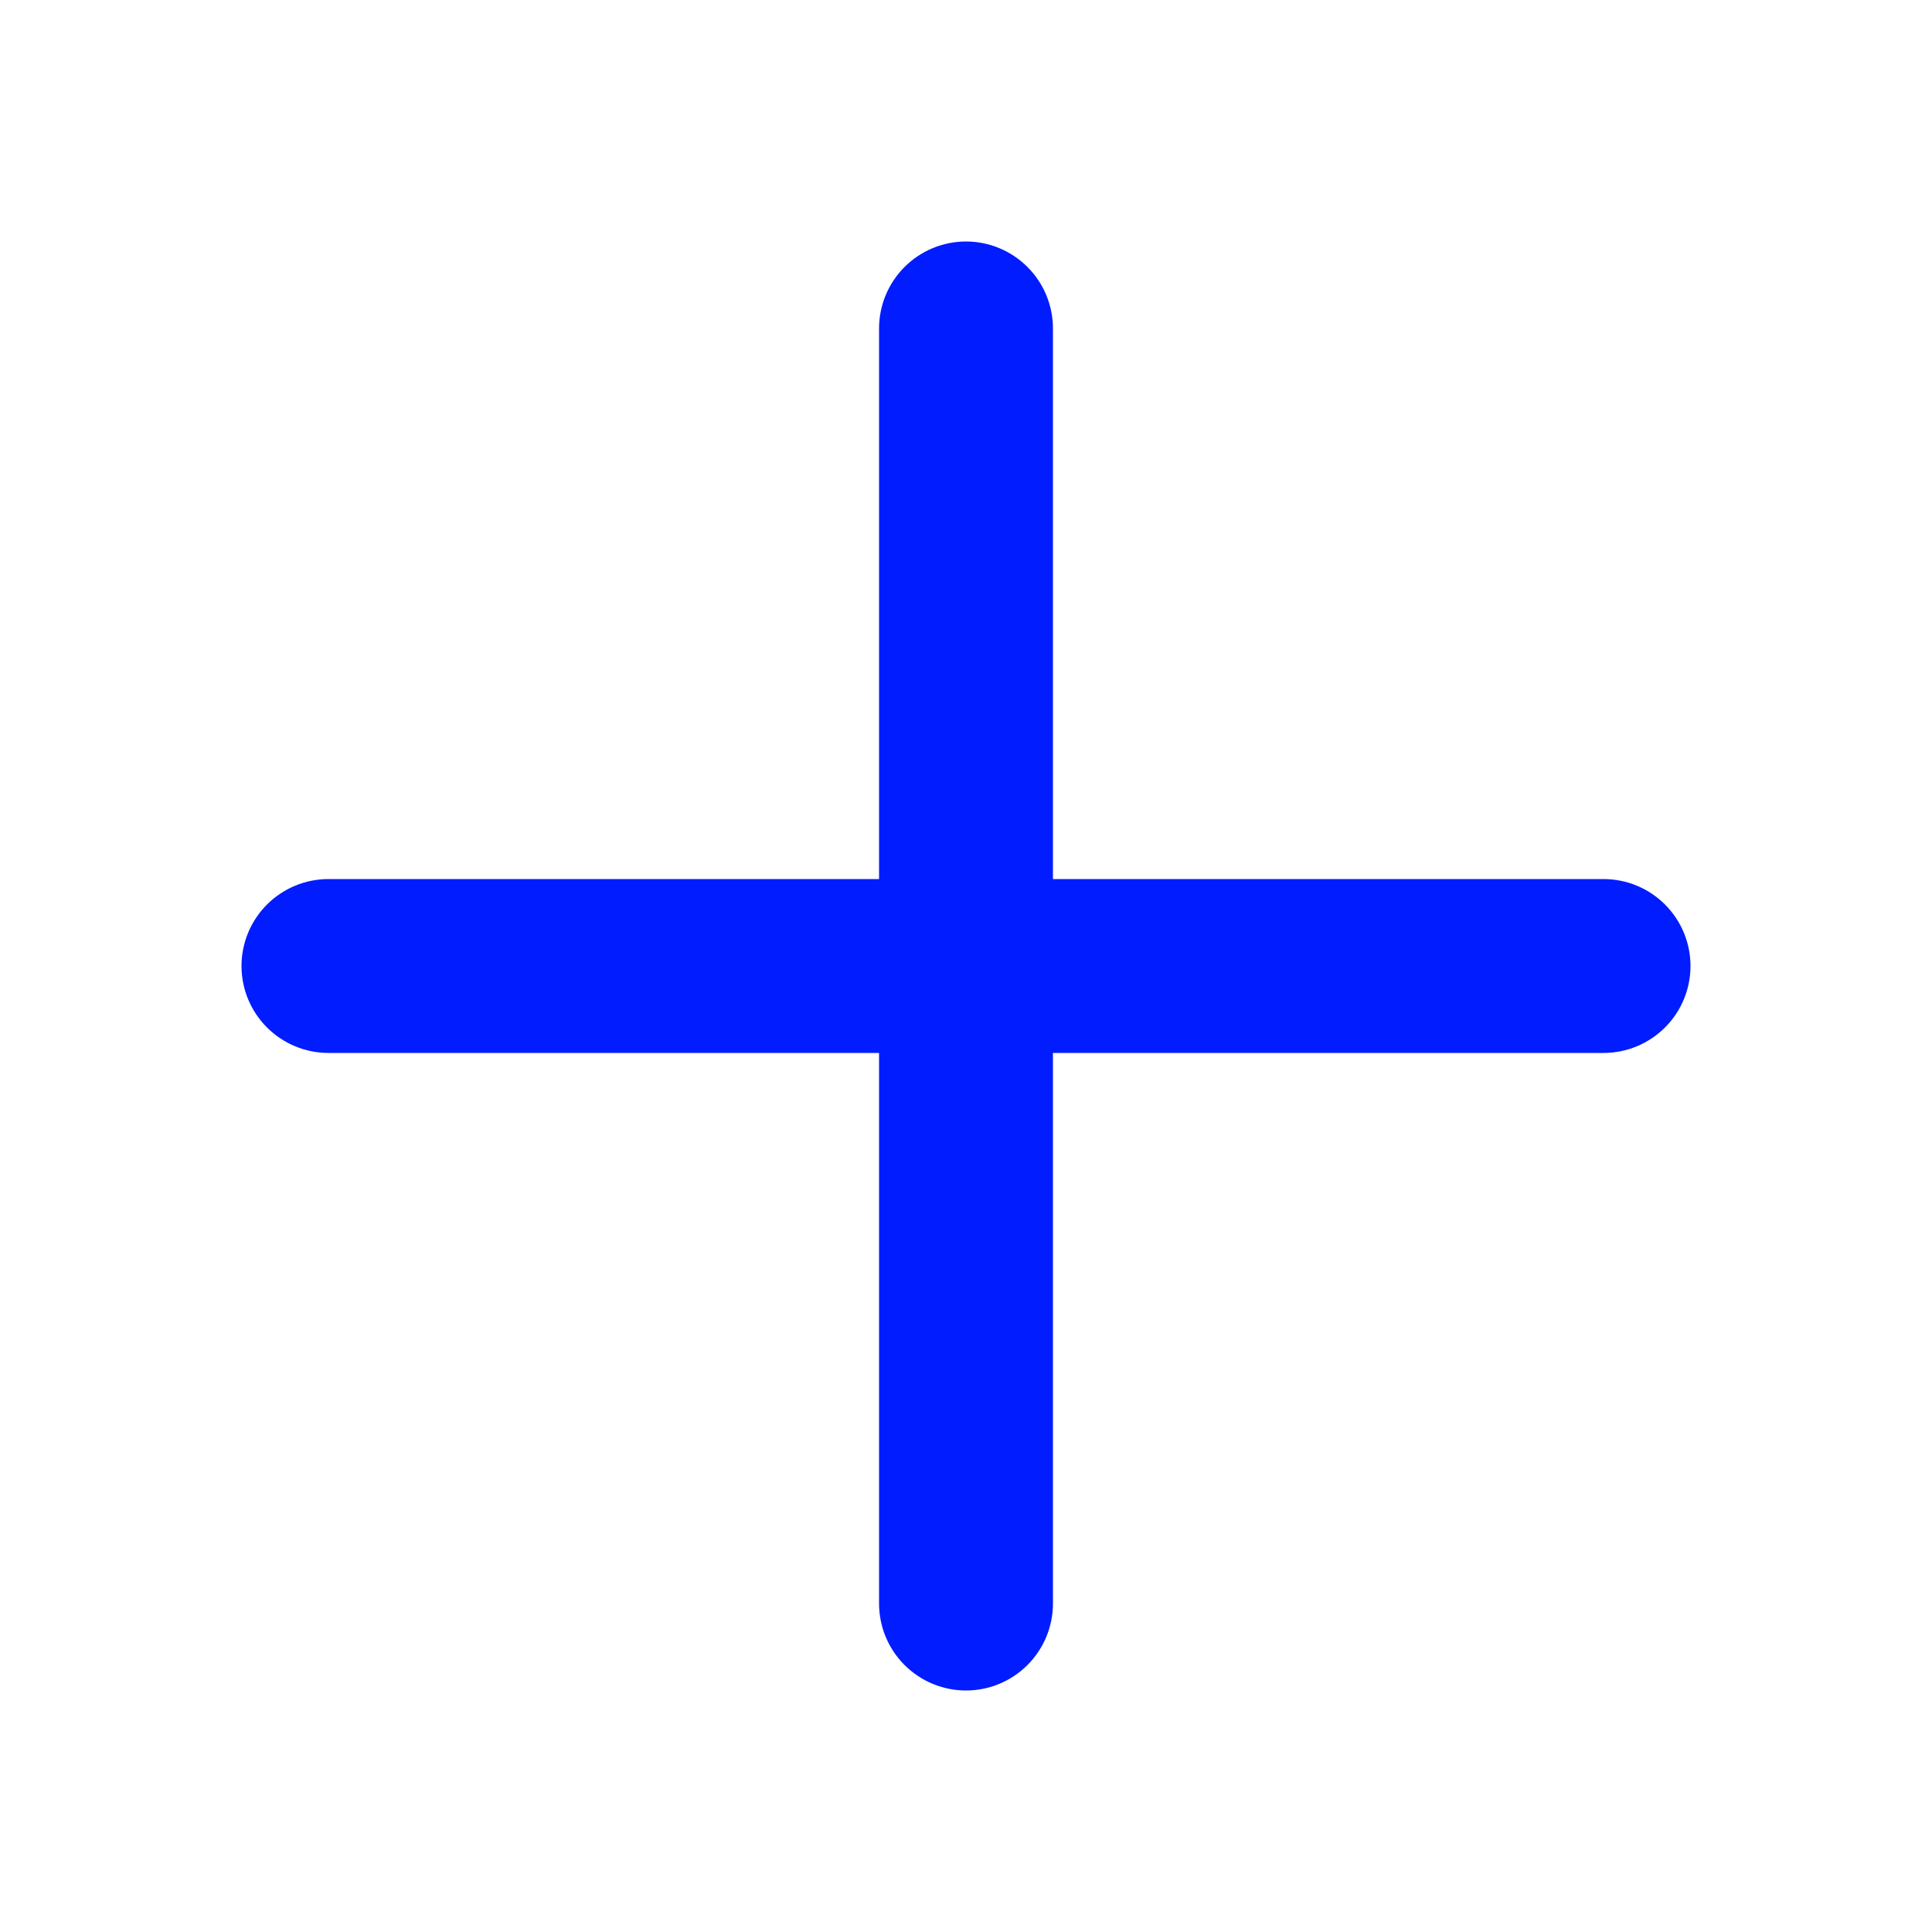
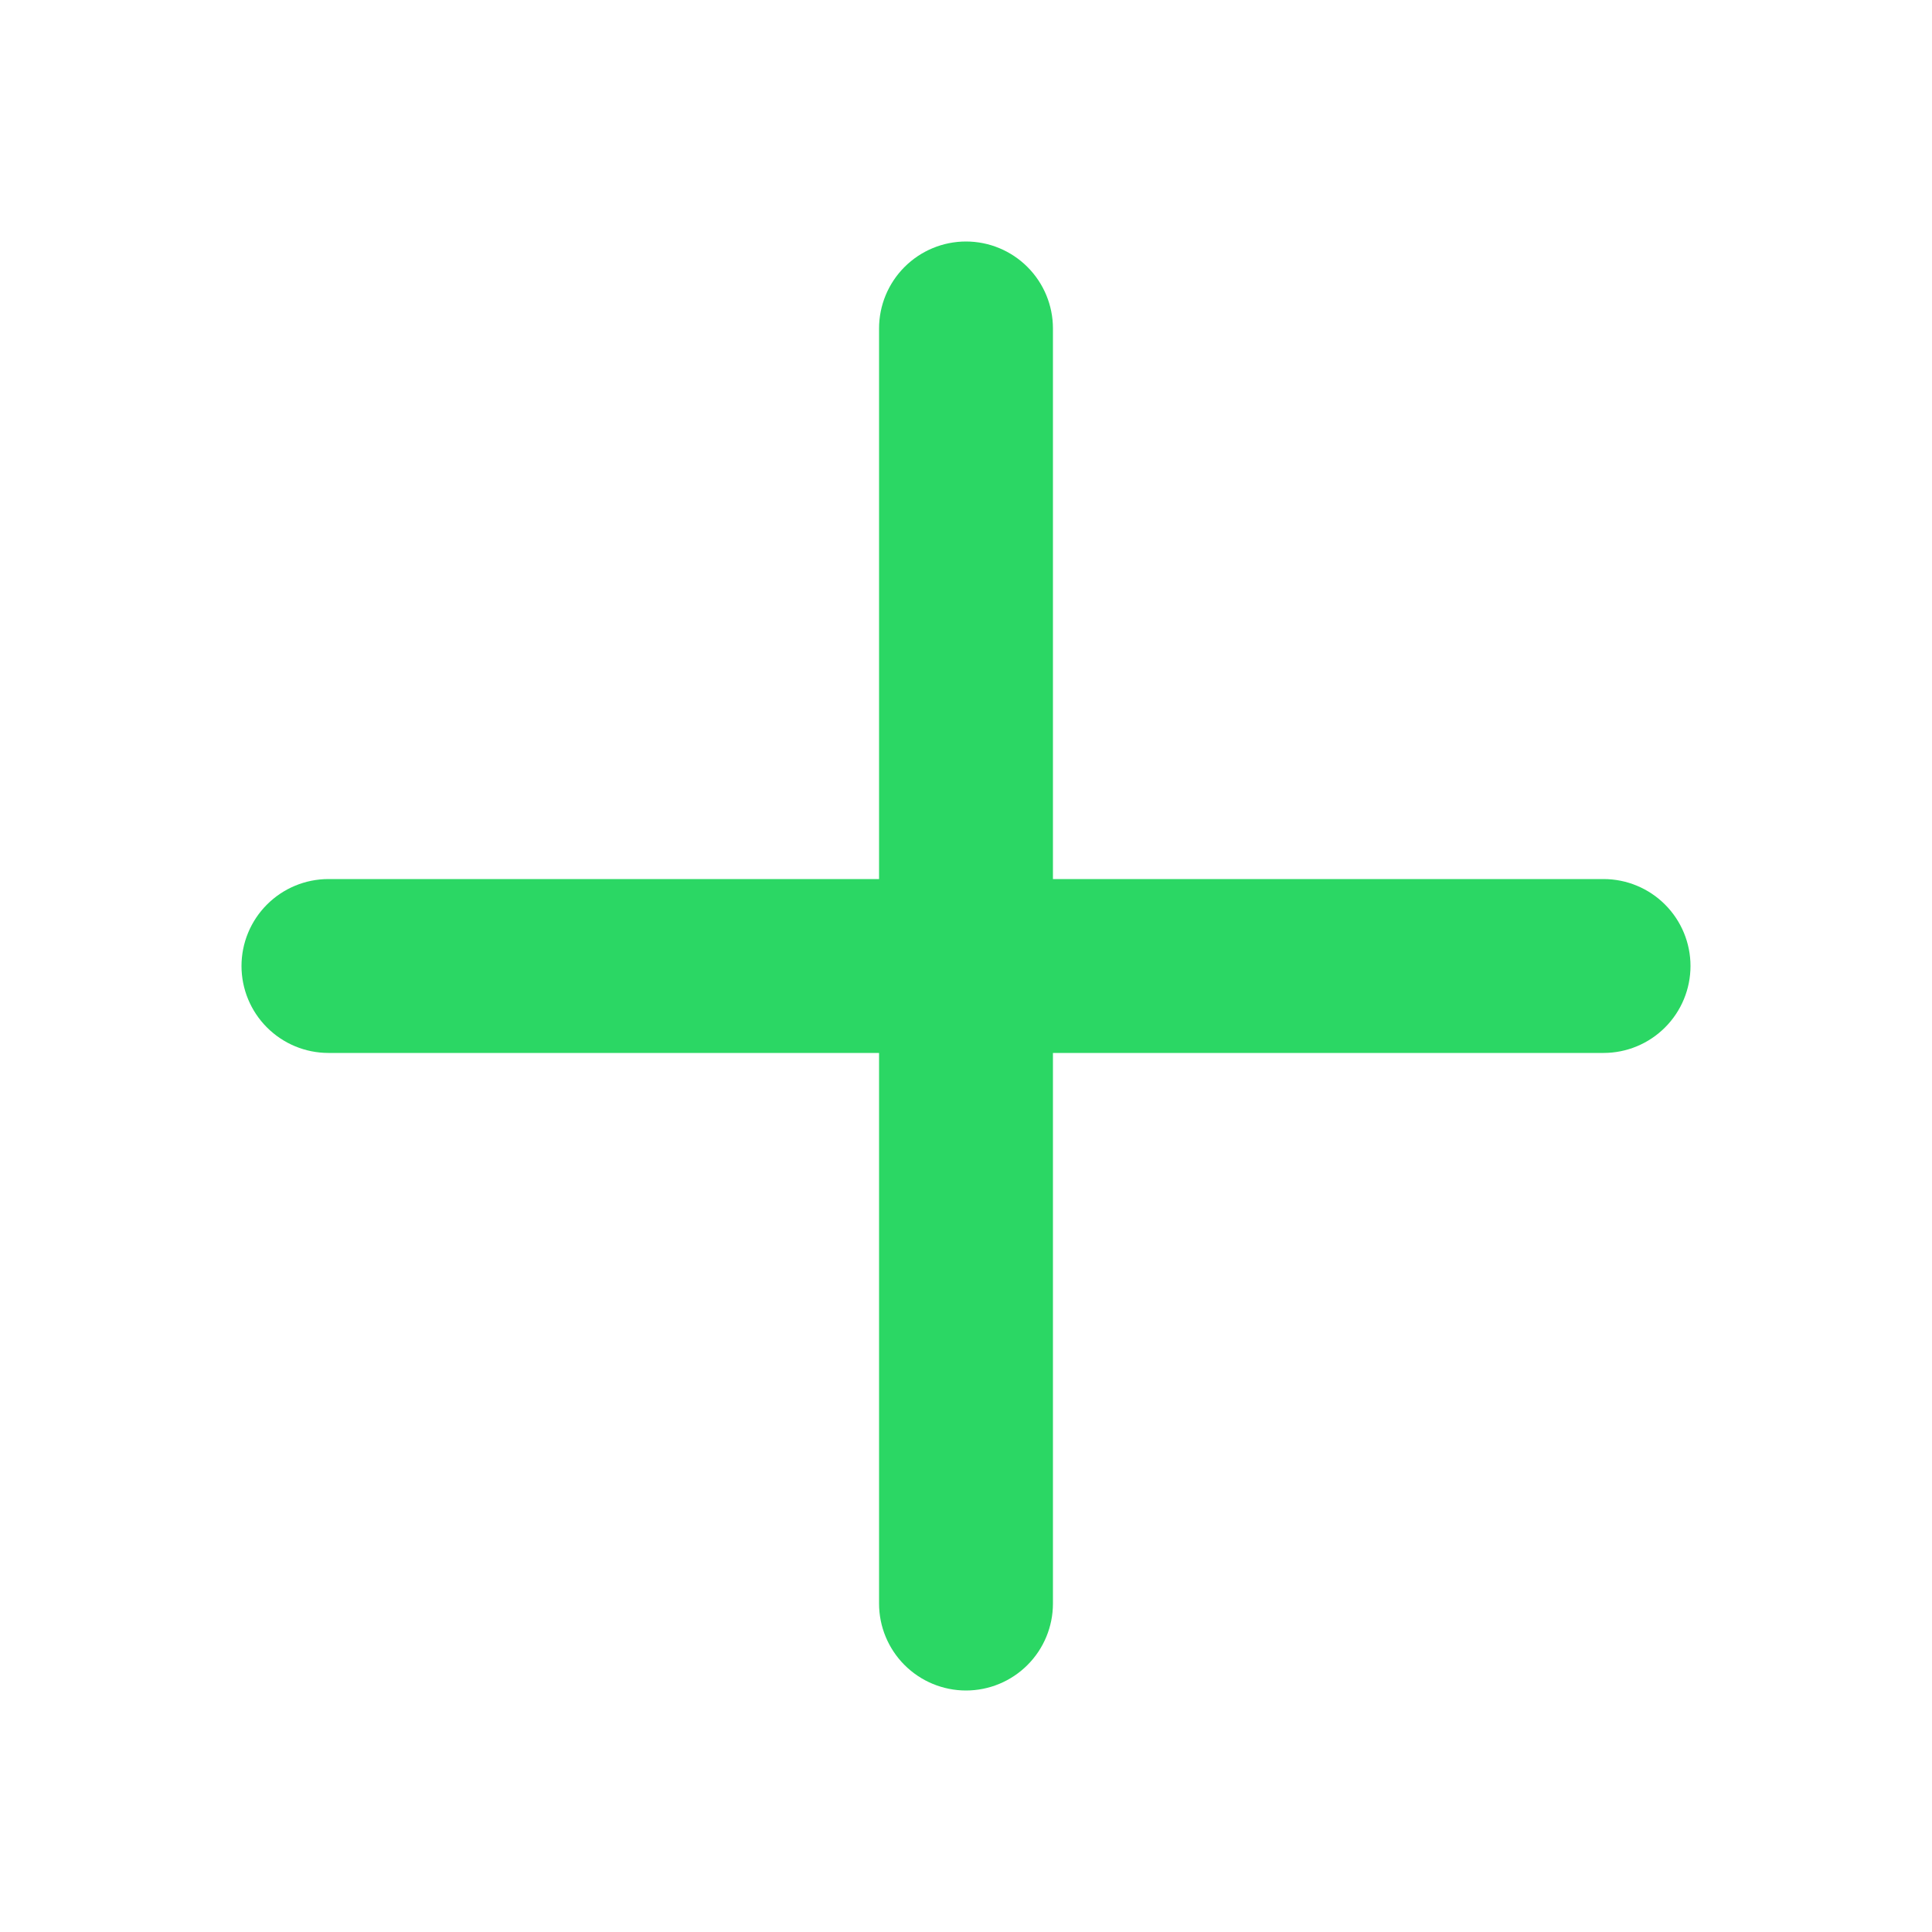
<svg xmlns="http://www.w3.org/2000/svg" width="32" height="32" viewBox="0 0 32 32" fill="none">
  <g id="Icons Huge">
-     <path id="Vector" d="M28 16C28 16.382 27.848 16.748 27.578 17.018C27.308 17.288 26.942 17.44 26.56 17.44H17.44V26.56C17.44 26.942 17.288 27.308 17.018 27.578C16.748 27.848 16.382 28 16 28C15.618 28 15.252 27.848 14.982 27.578C14.712 27.308 14.56 26.942 14.56 26.56V17.44H5.44C5.058 17.44 4.692 17.288 4.422 17.018C4.152 16.748 4 16.382 4 16C4 15.618 4.152 15.252 4.422 14.982C4.692 14.712 5.058 14.56 5.44 14.56H14.56V5.44C14.56 5.058 14.712 4.692 14.982 4.422C15.252 4.152 15.618 4 16 4C16.382 4 16.748 4.152 17.018 4.422C17.288 4.692 17.44 5.058 17.44 5.44V14.56H26.56C26.942 14.56 27.308 14.712 27.578 14.982C27.848 15.252 28 15.618 28 16Z" fill="#001CFF" />
+     <path id="Vector" d="M28 16C28 16.382 27.848 16.748 27.578 17.018C27.308 17.288 26.942 17.44 26.56 17.44H17.44V26.56C17.44 26.942 17.288 27.308 17.018 27.578C16.748 27.848 16.382 28 16 28C15.618 28 15.252 27.848 14.982 27.578C14.712 27.308 14.56 26.942 14.56 26.56V17.44H5.44C5.058 17.44 4.692 17.288 4.422 17.018C4.152 16.748 4 16.382 4 16C4 15.618 4.152 15.252 4.422 14.982C4.692 14.712 5.058 14.56 5.44 14.56H14.56V5.44C14.56 5.058 14.712 4.692 14.982 4.422C15.252 4.152 15.618 4 16 4C16.382 4 16.748 4.152 17.018 4.422C17.288 4.692 17.44 5.058 17.44 5.44V14.56H26.56C26.942 14.56 27.308 14.712 27.578 14.982C27.848 15.252 28 15.618 28 16Z" fill="#2BD764" />
  </g>
</svg>
